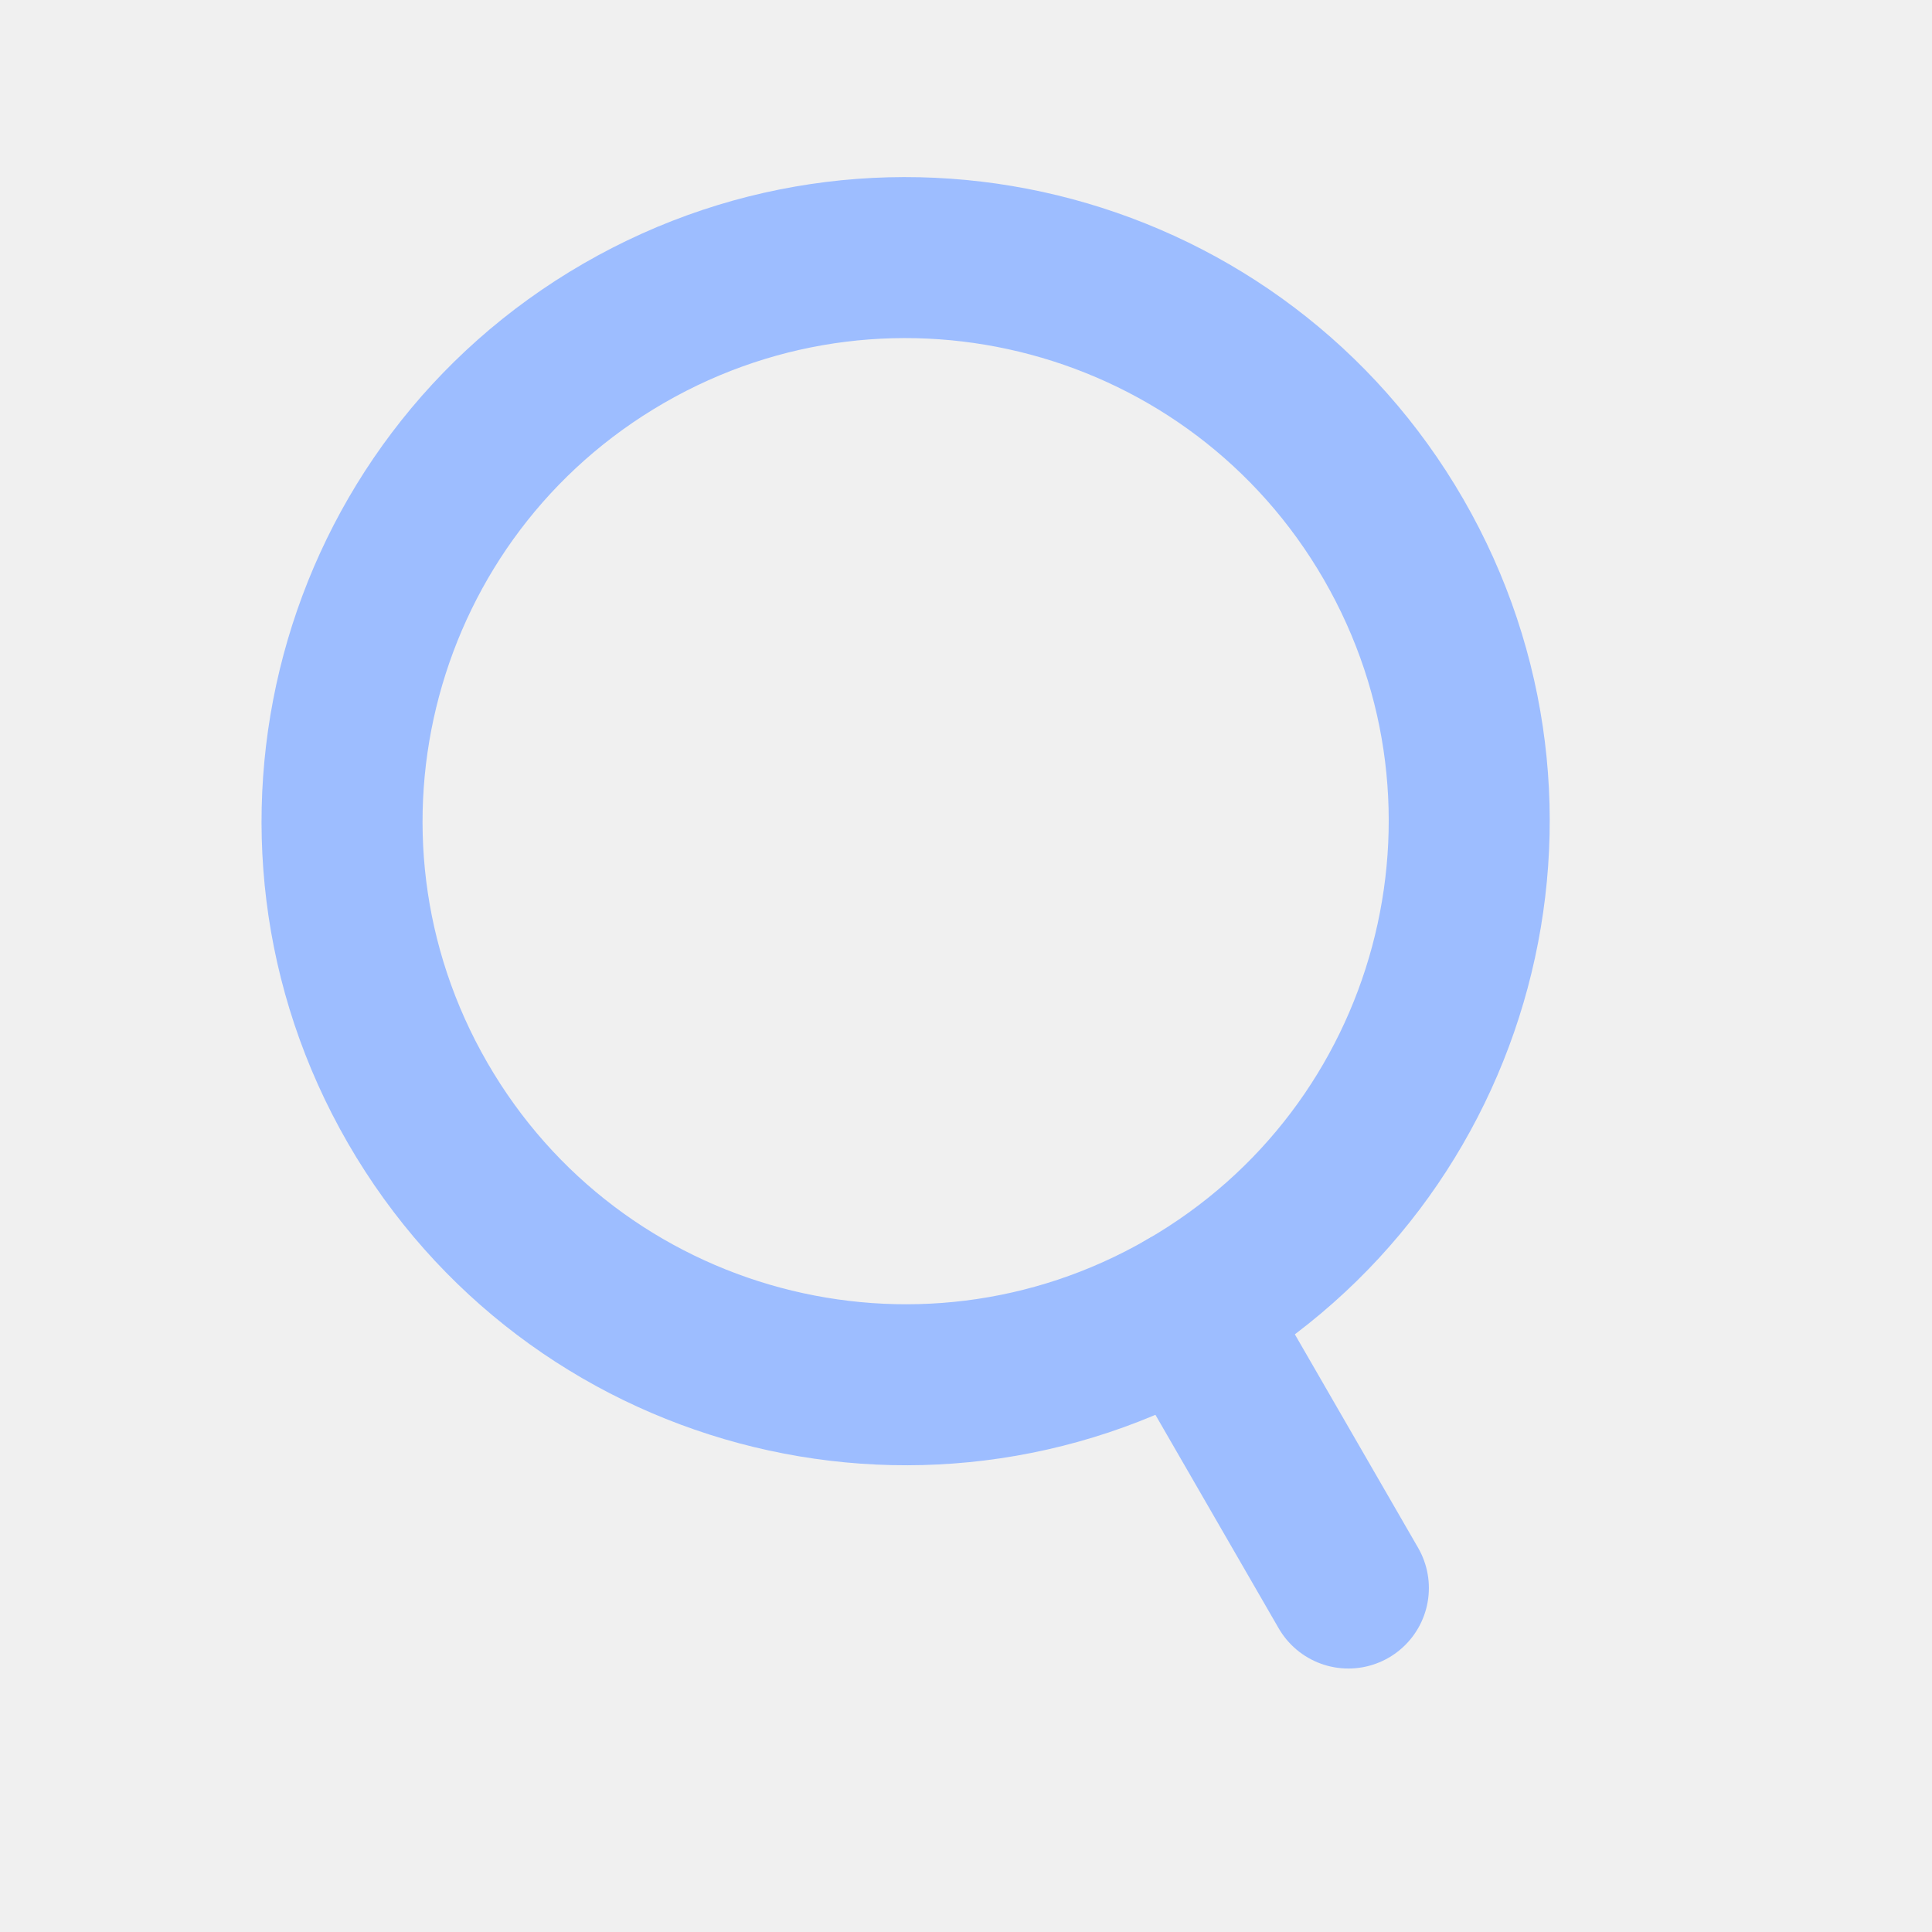
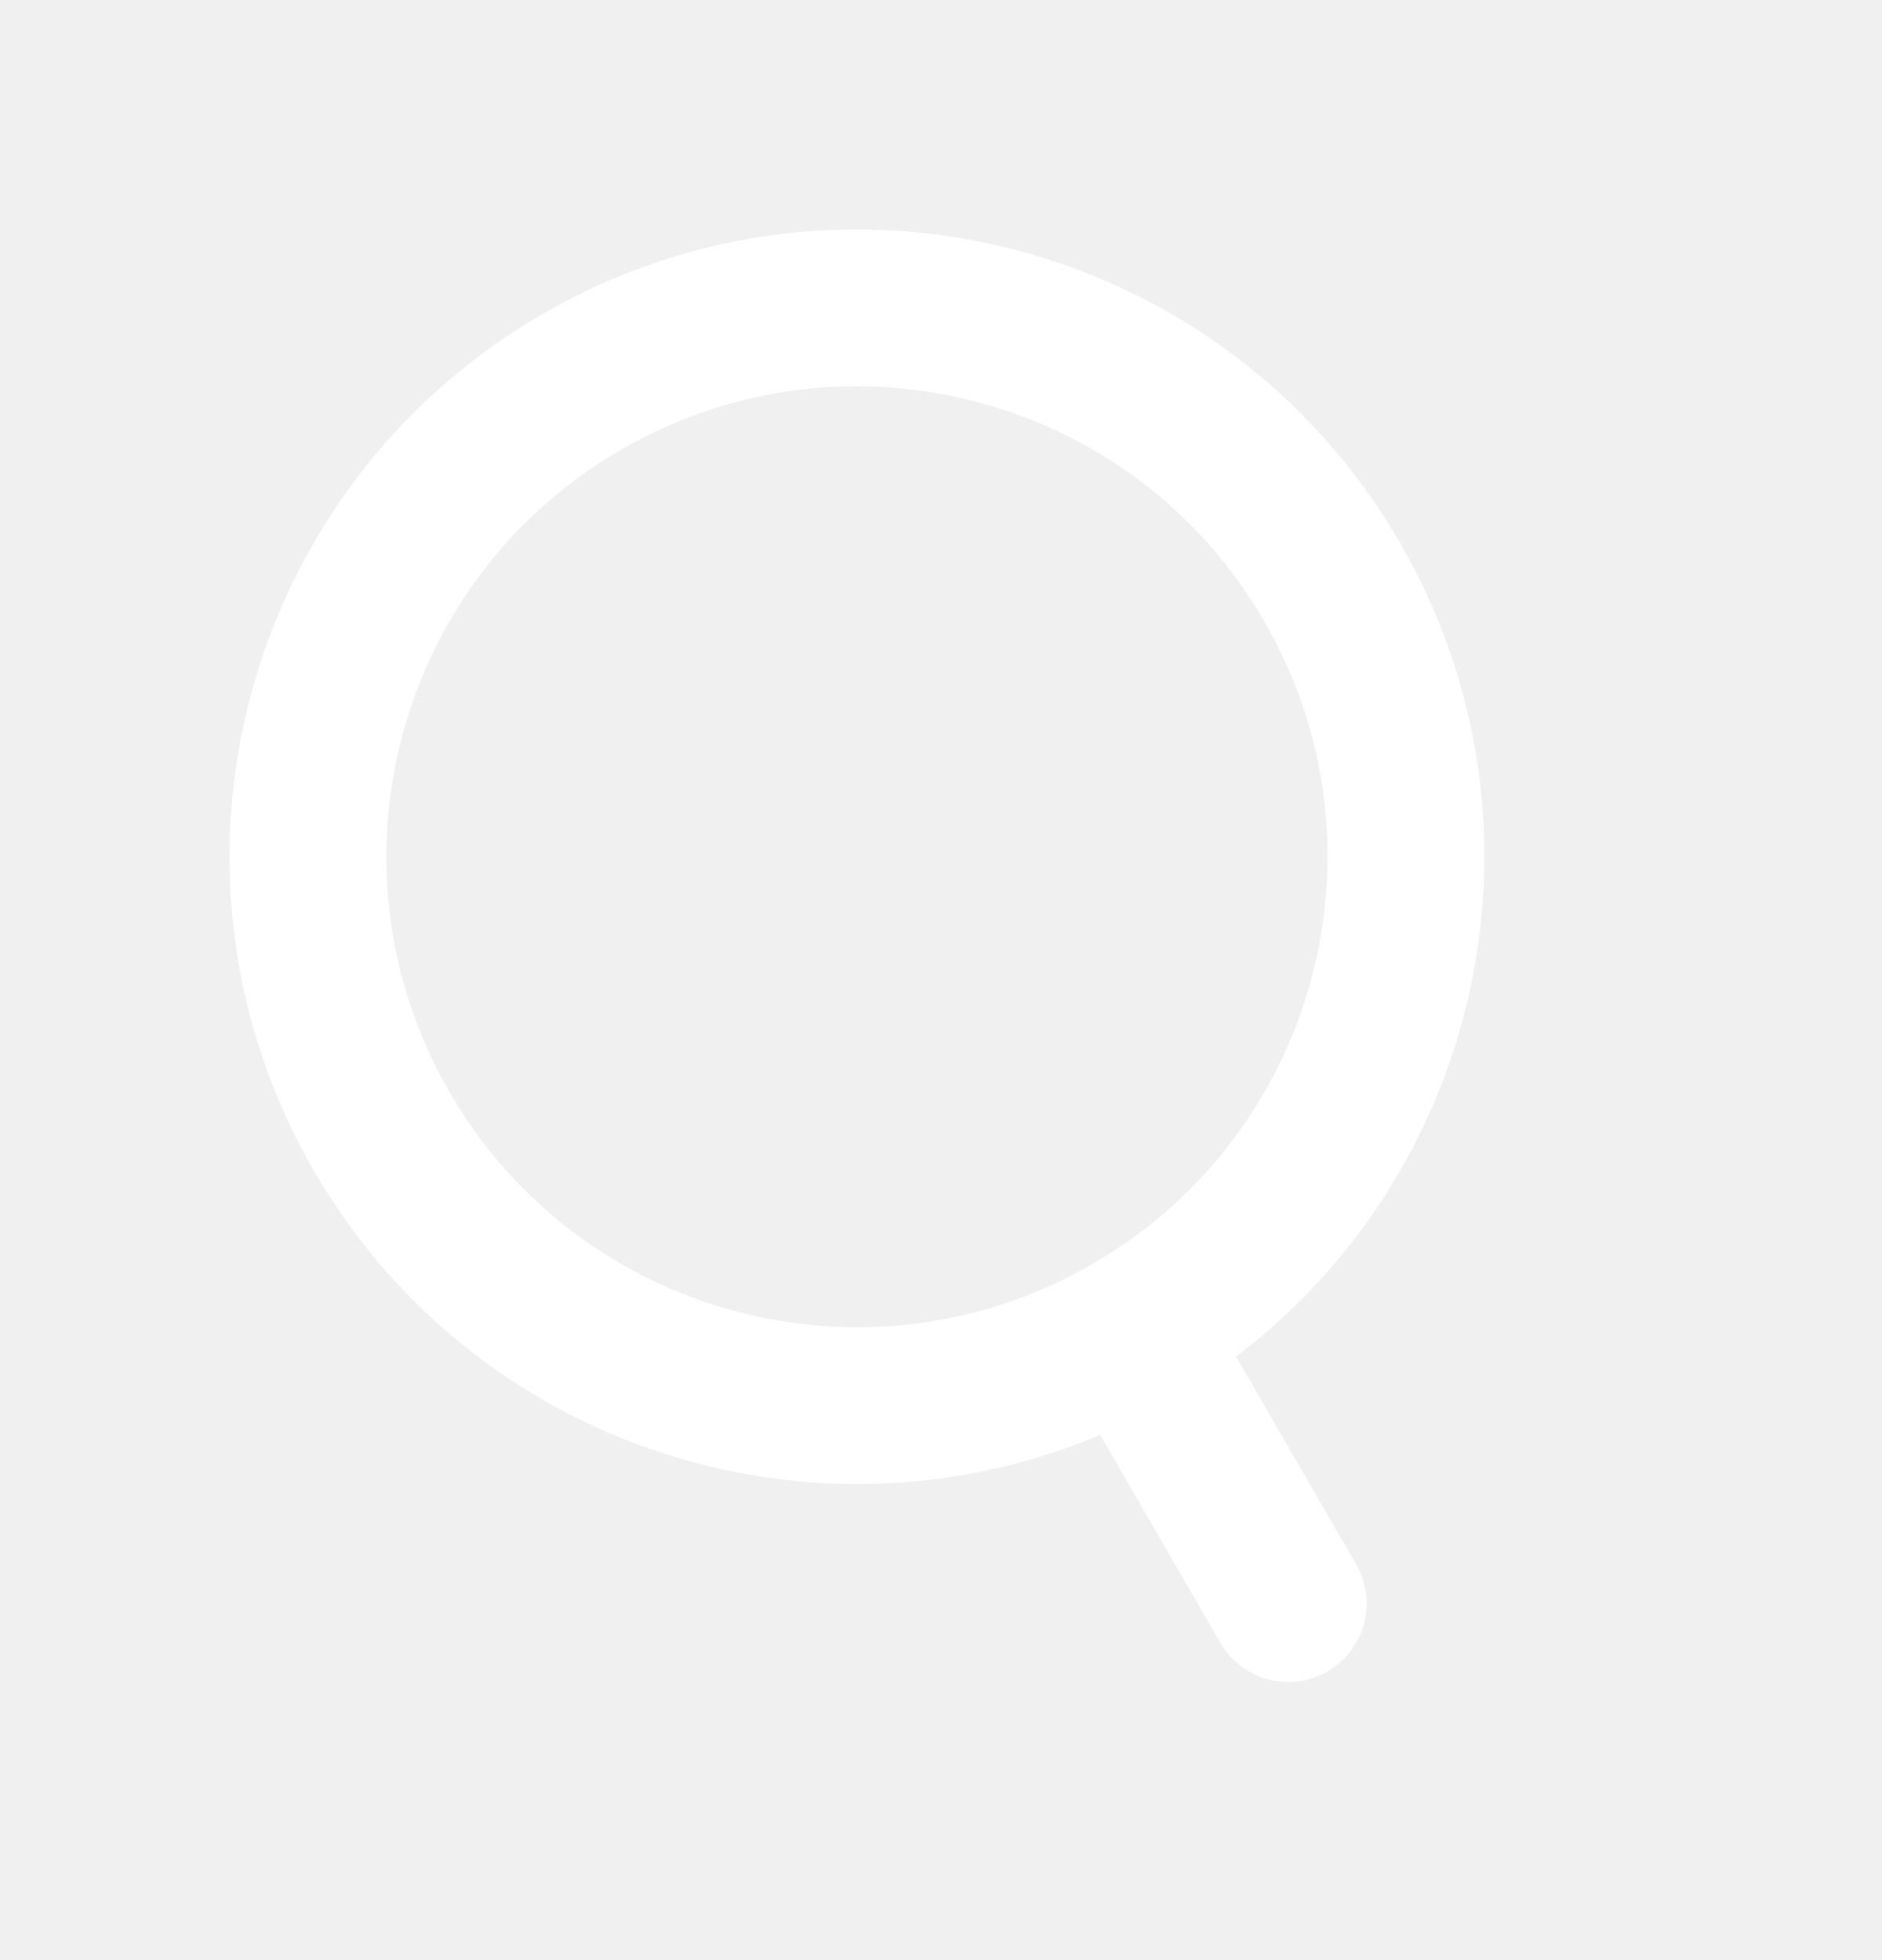
- <svg xmlns="http://www.w3.org/2000/svg" width="24" height="24" viewBox="0 0 24 24" fill="none">
-   <g clip-path="url(#clip0_276_562)">
-     <circle cx="11.25" cy="10.201" r="7" transform="rotate(-30 11.25 10.2007)" stroke="#9DBDFF" stroke-width="2" />
-     <path d="M14.75 16.263L16.75 19.727" stroke="#9DBDFF" stroke-width="2" stroke-linecap="round" stroke-linejoin="round" />
-   </g>
-   <defs>
-     <clipPath id="clip0_276_562">
-       <rect width="24" height="24" fill="white" />
-     </clipPath>
-   </defs>
+ <svg xmlns="http://www.w3.org/2000/svg" width="24" height="25" viewBox="0 0 24 25" fill="none">
+   <circle cx="10.928" cy="10.928" r="7" transform="rotate(-30 10.9282 10.9282)" stroke="white" stroke-width="2" />
+   <path d="M14.428 16.99L16.428 20.454" stroke="white" stroke-width="2" stroke-linecap="round" stroke-linejoin="round" />
</svg>
